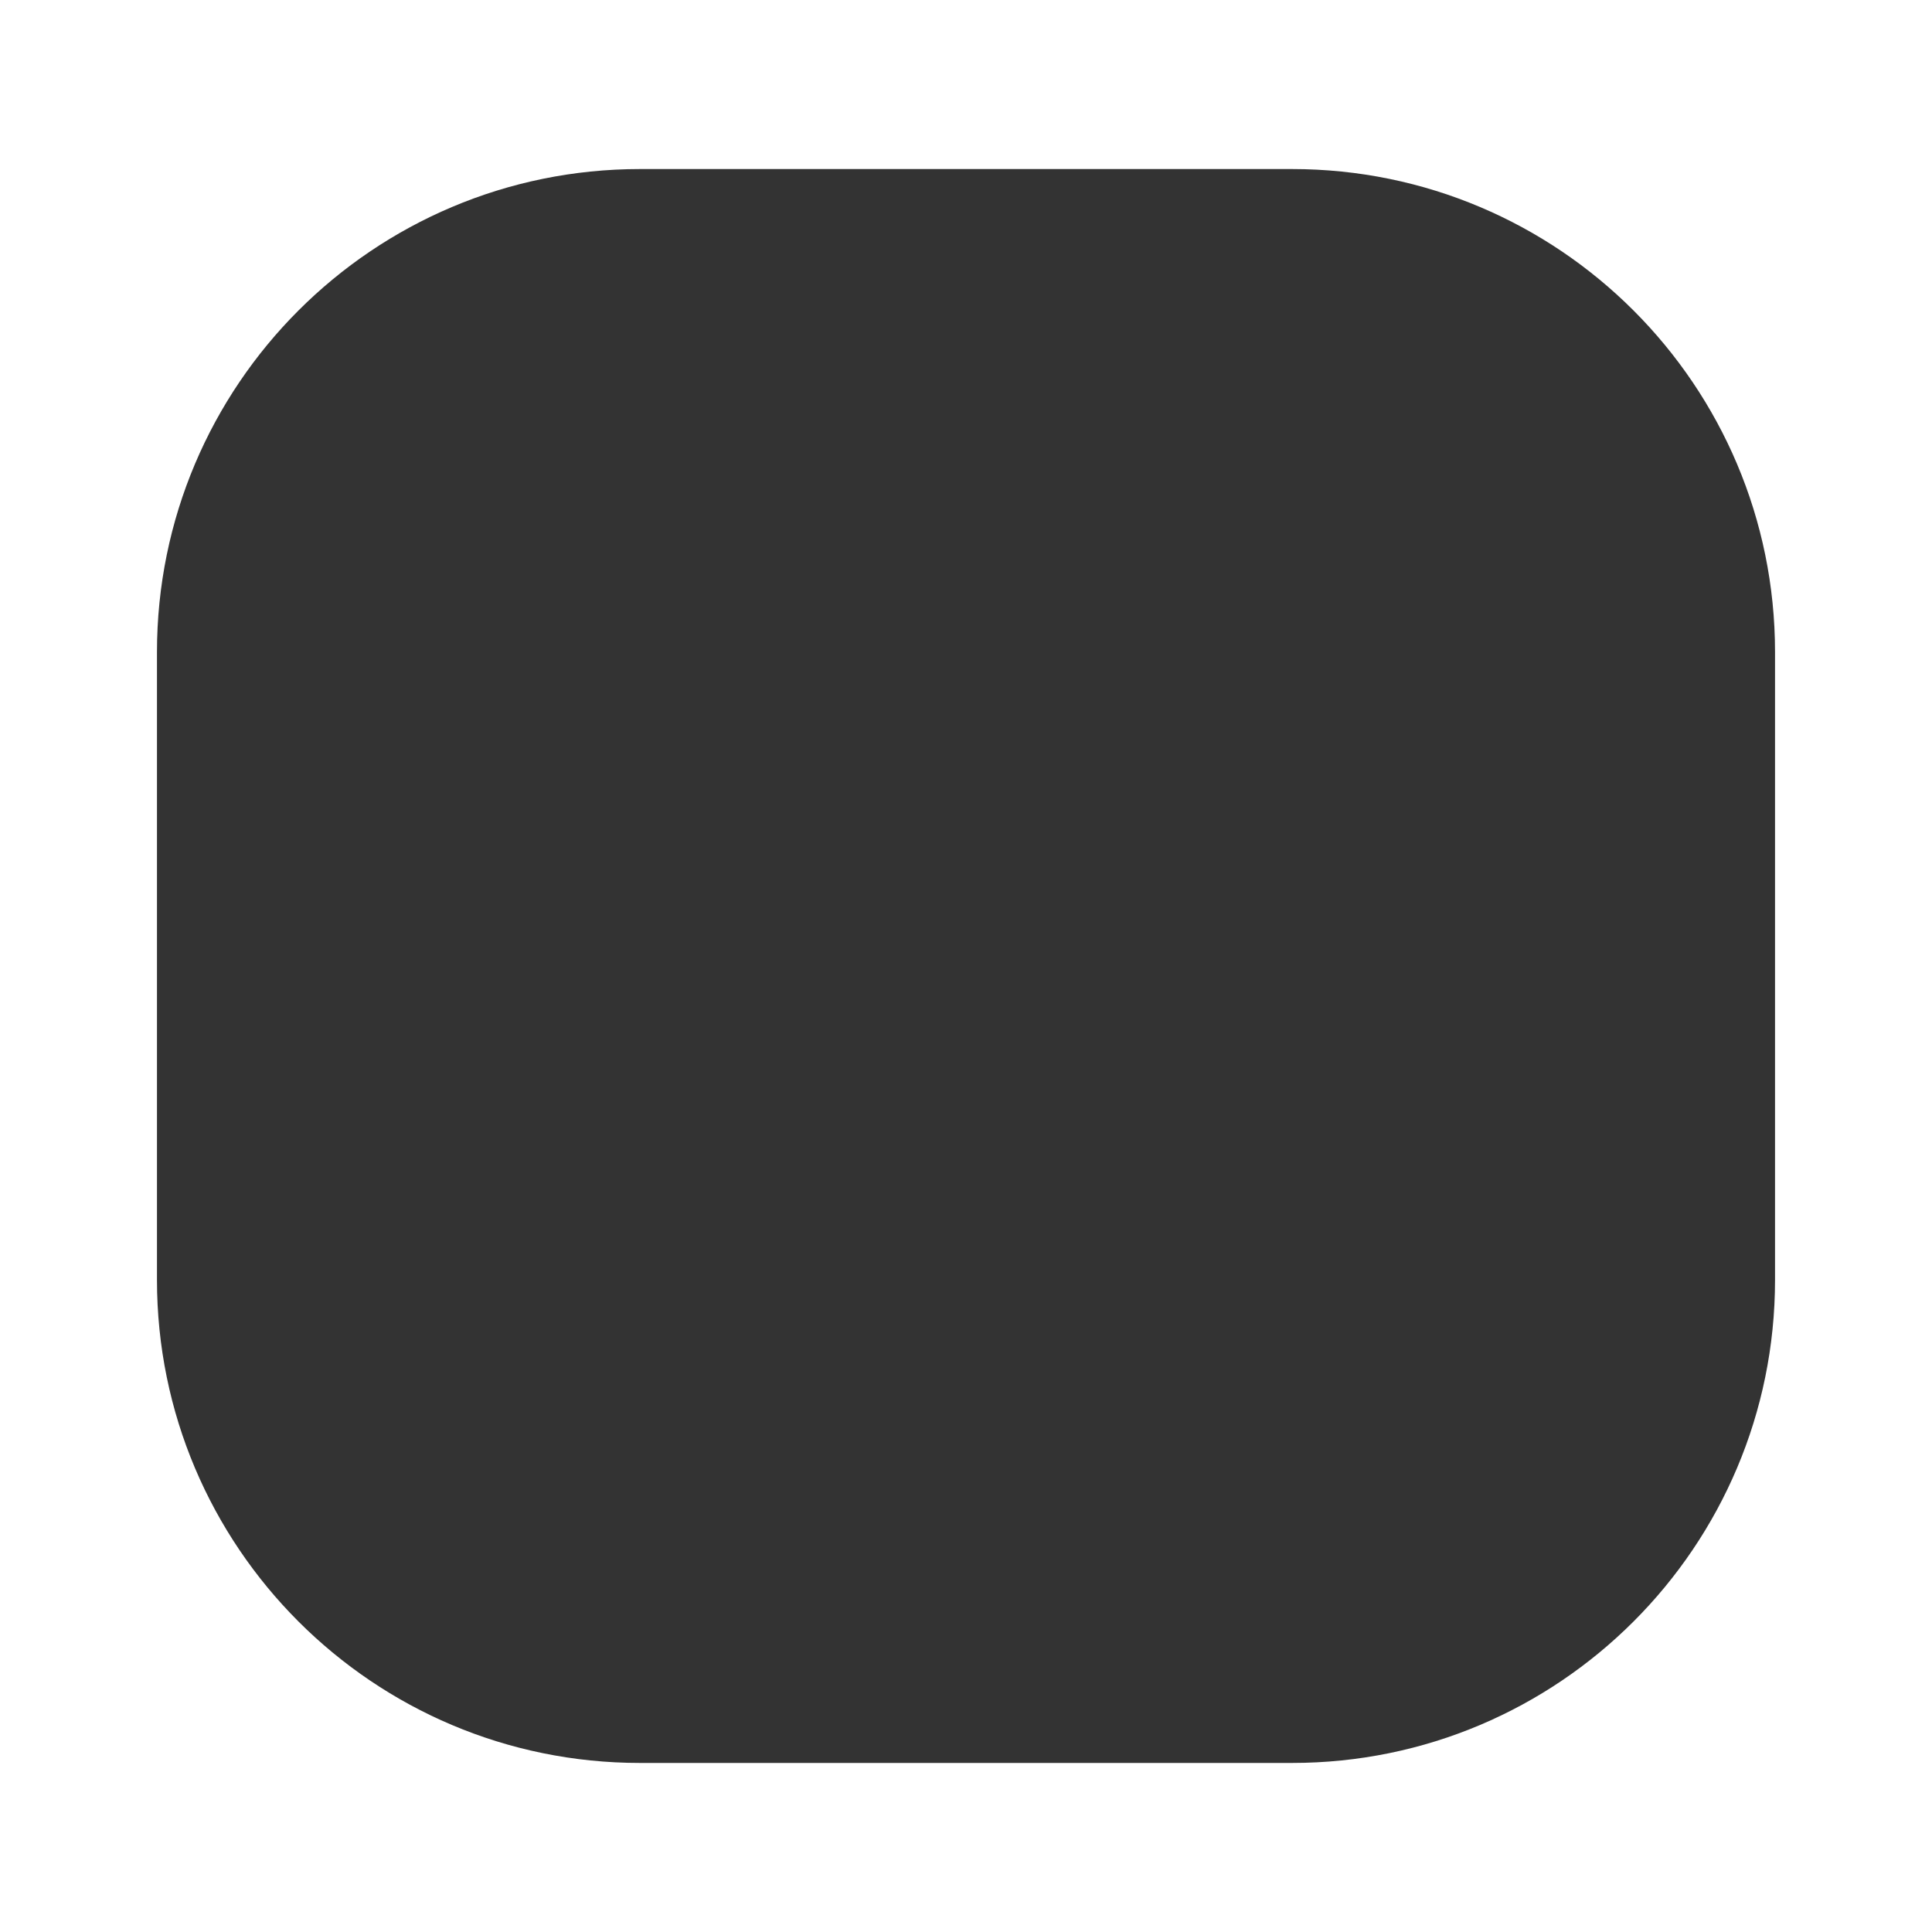
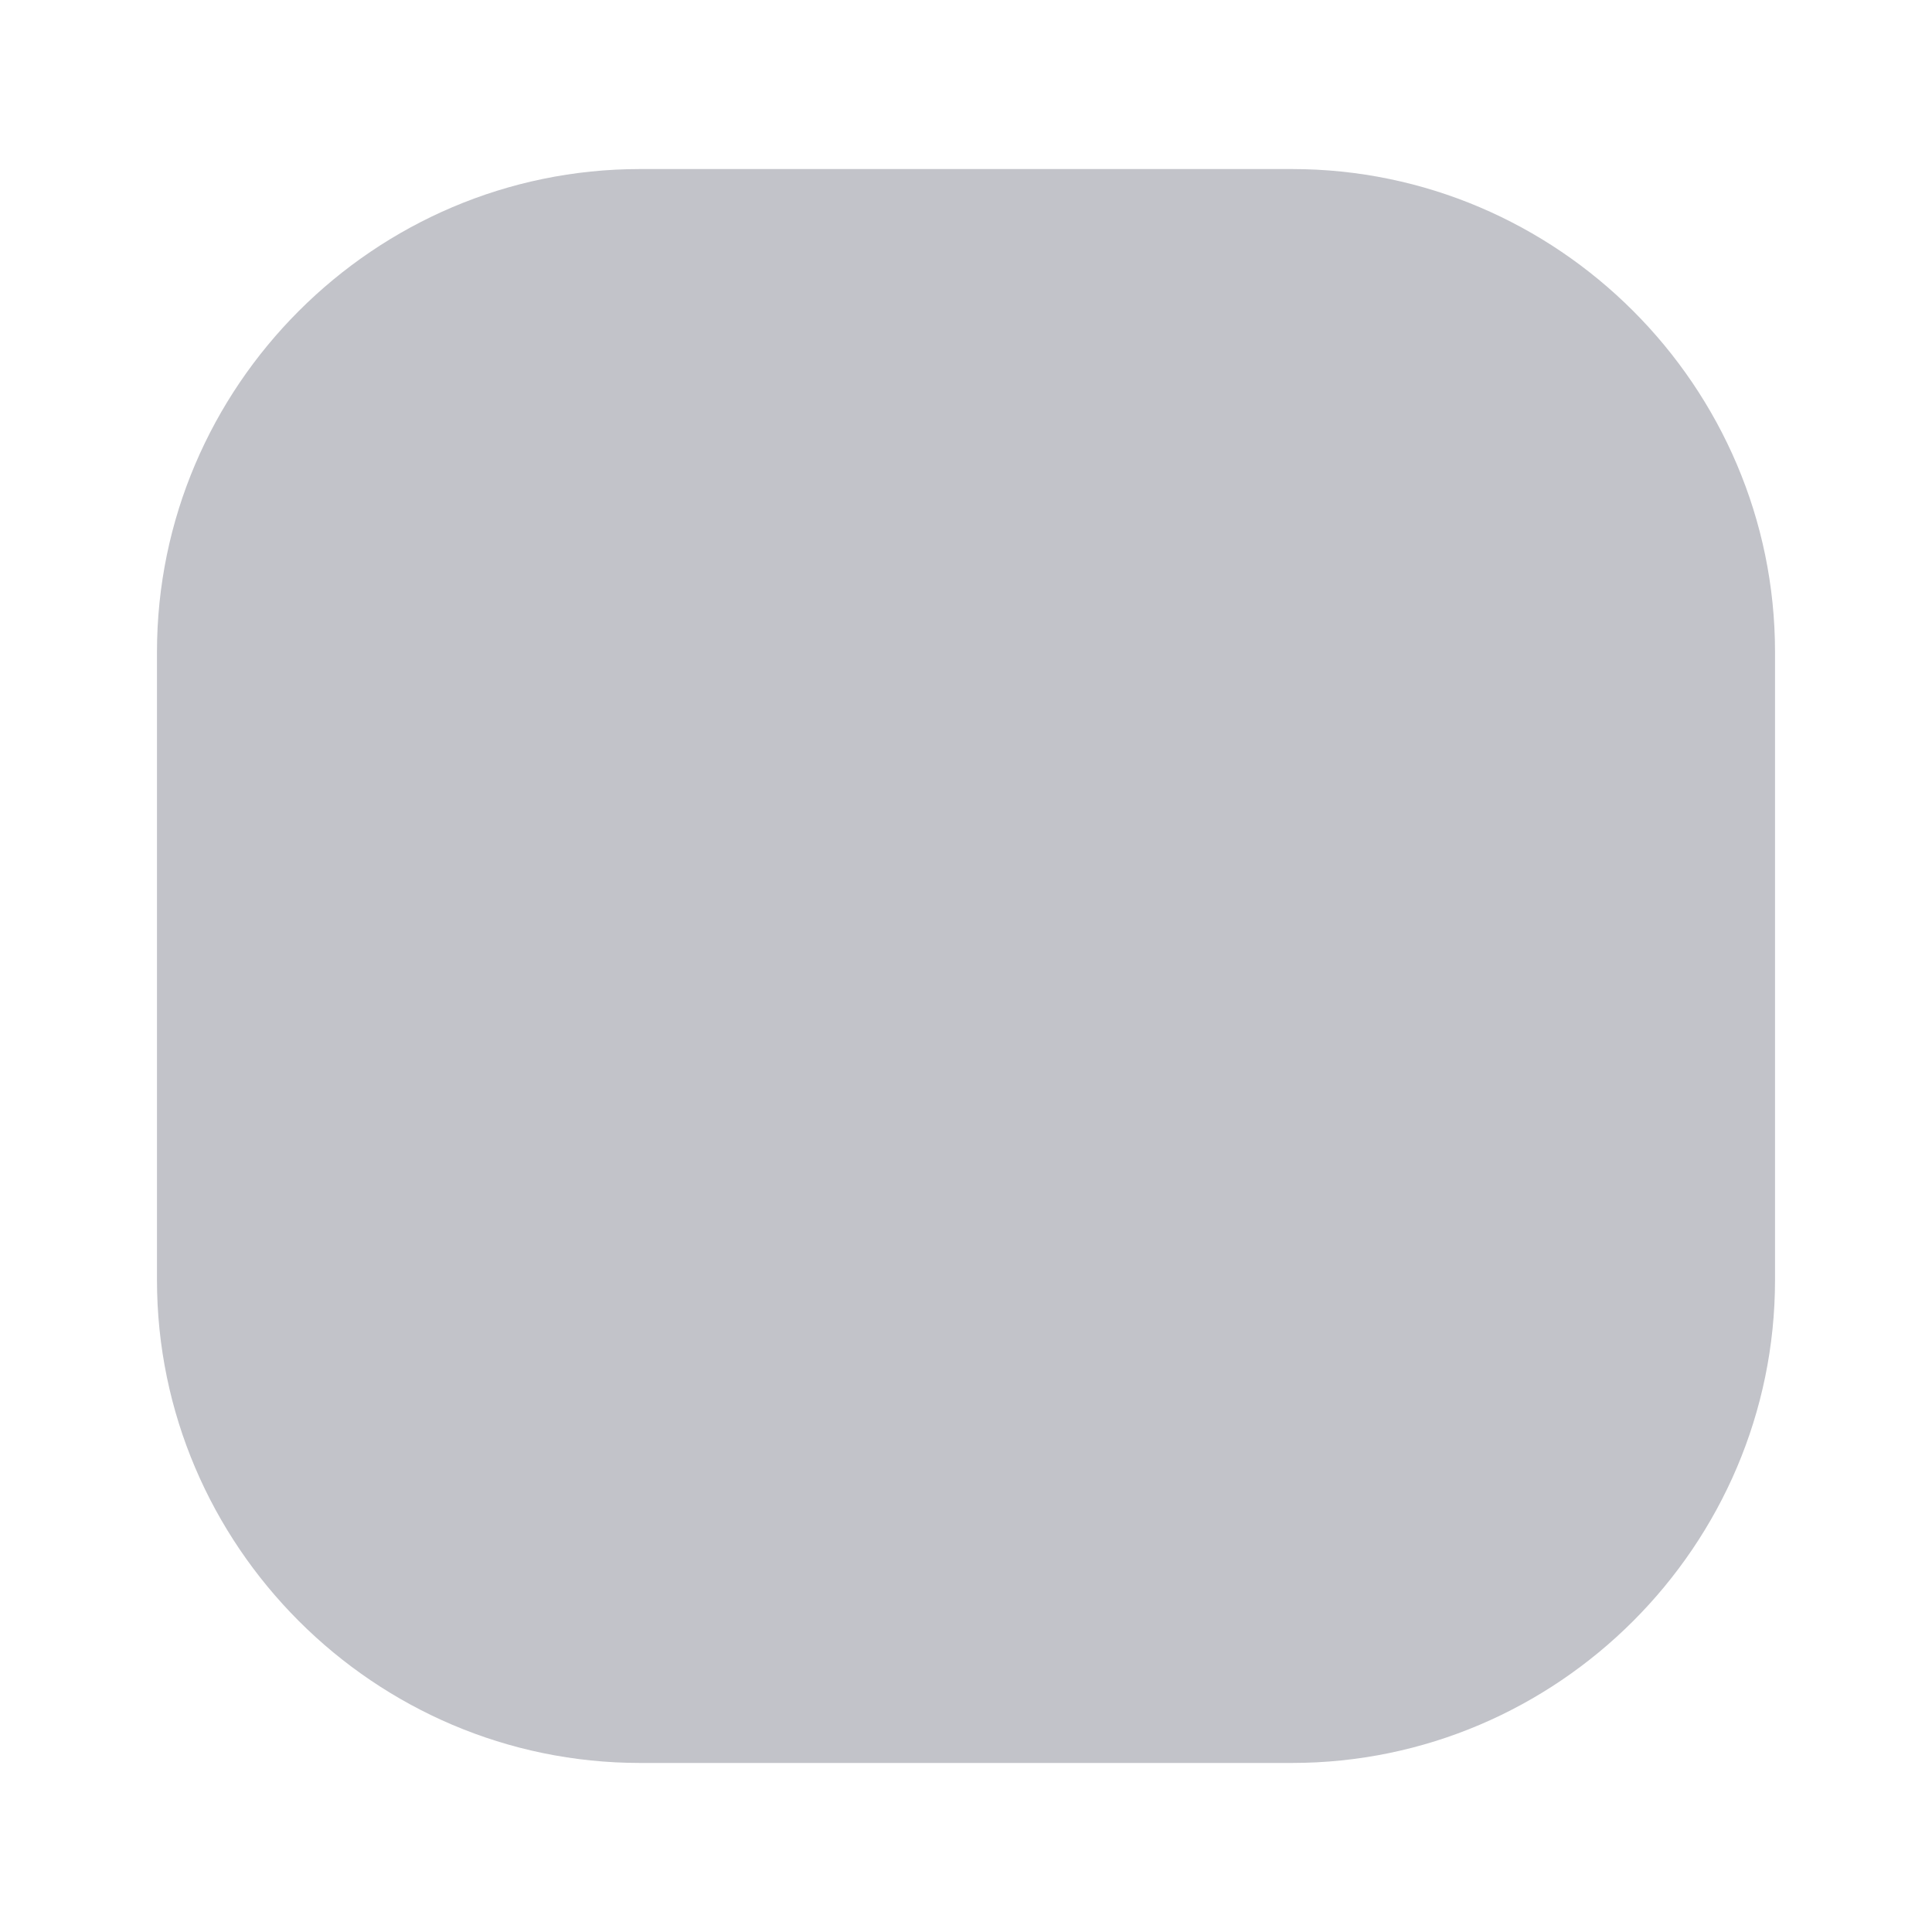
- <svg xmlns="http://www.w3.org/2000/svg" width="80" height="80" viewBox="0 0 80 80">
-   <defs>
-     <style>
-       .cls-1 {
-         fill: #333;
-       }
+ <svg xmlns="http://www.w3.org/2000/svg" version="1.2" viewBox="0 0 80 80" width="80" height="80">
+   <style>
+         .a {
+             fill: #c2c3c9
+         }
    </style>
-   </defs>
-   <rect id="ShortButton" class="cls-1" x="6.5" y="7" width="67" height="66" rx="20" ry="20" />
+   <path fill-rule="evenodd" class="a" d="m26.5 7h27c11 0 20 9 20 20v26c0 11-9 20-20 20h-27c-11 0-20-9-20-20v-26c0-11 9-20 20-20z" />
</svg>
